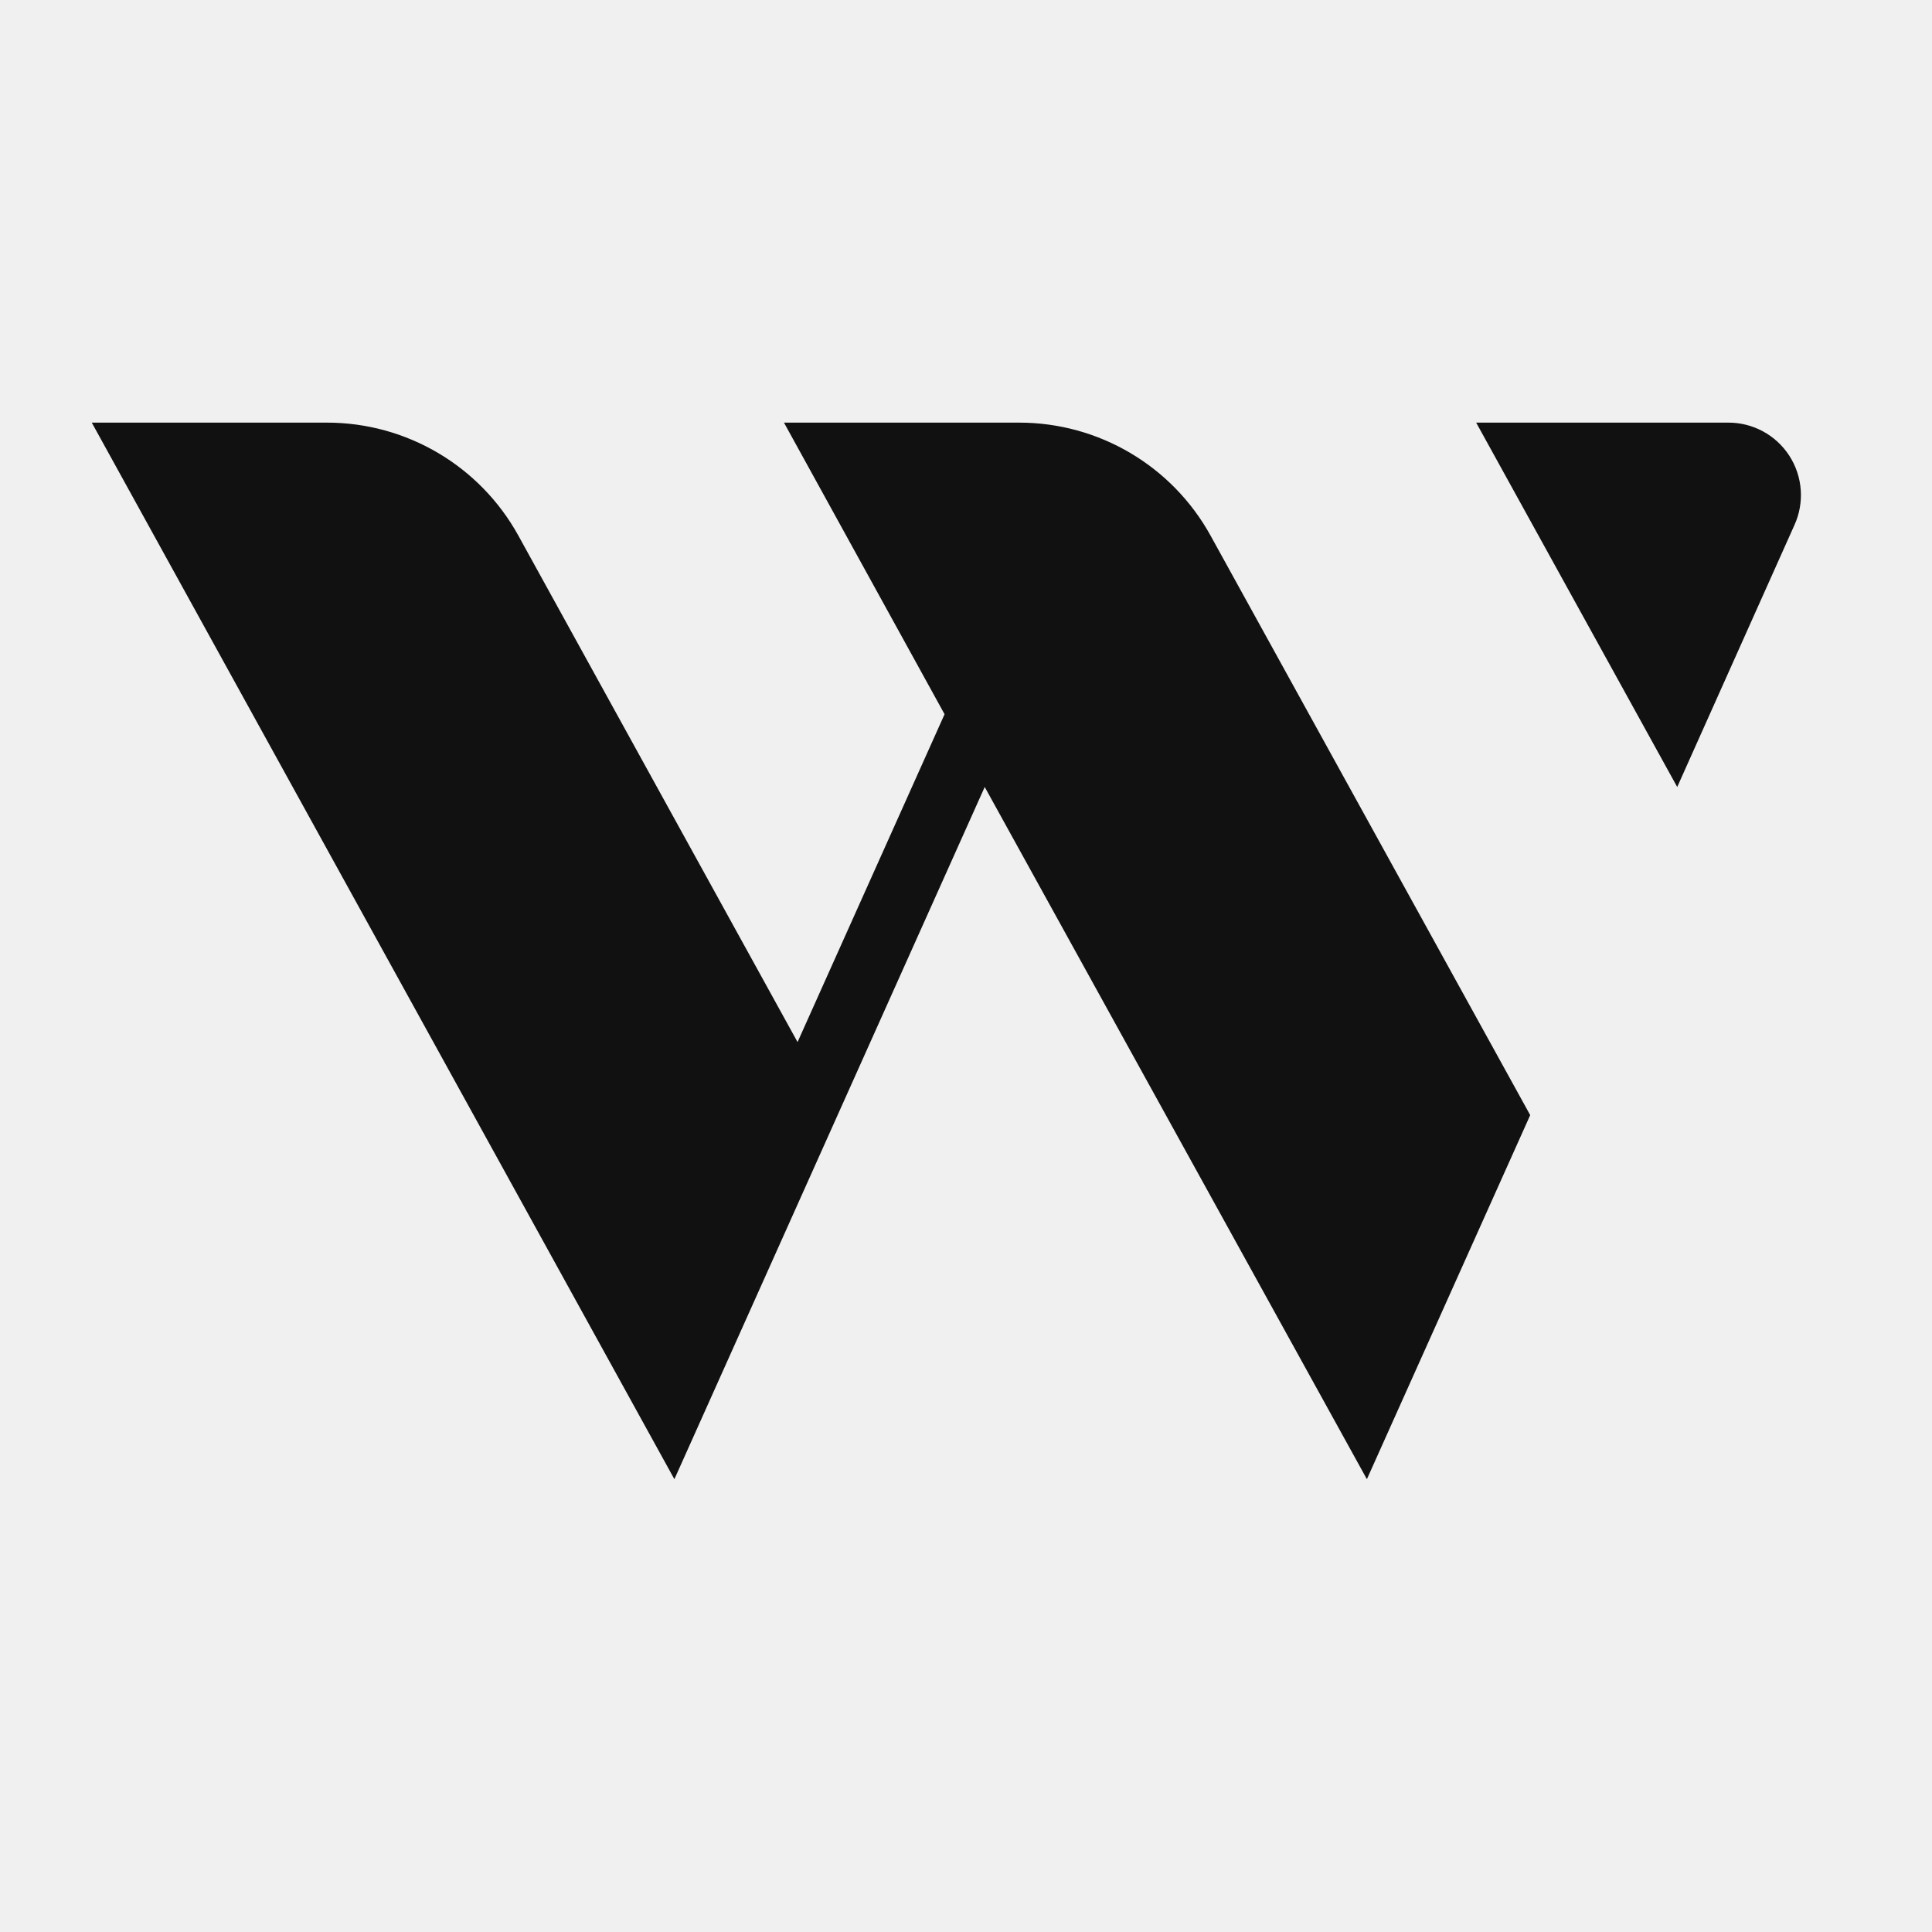
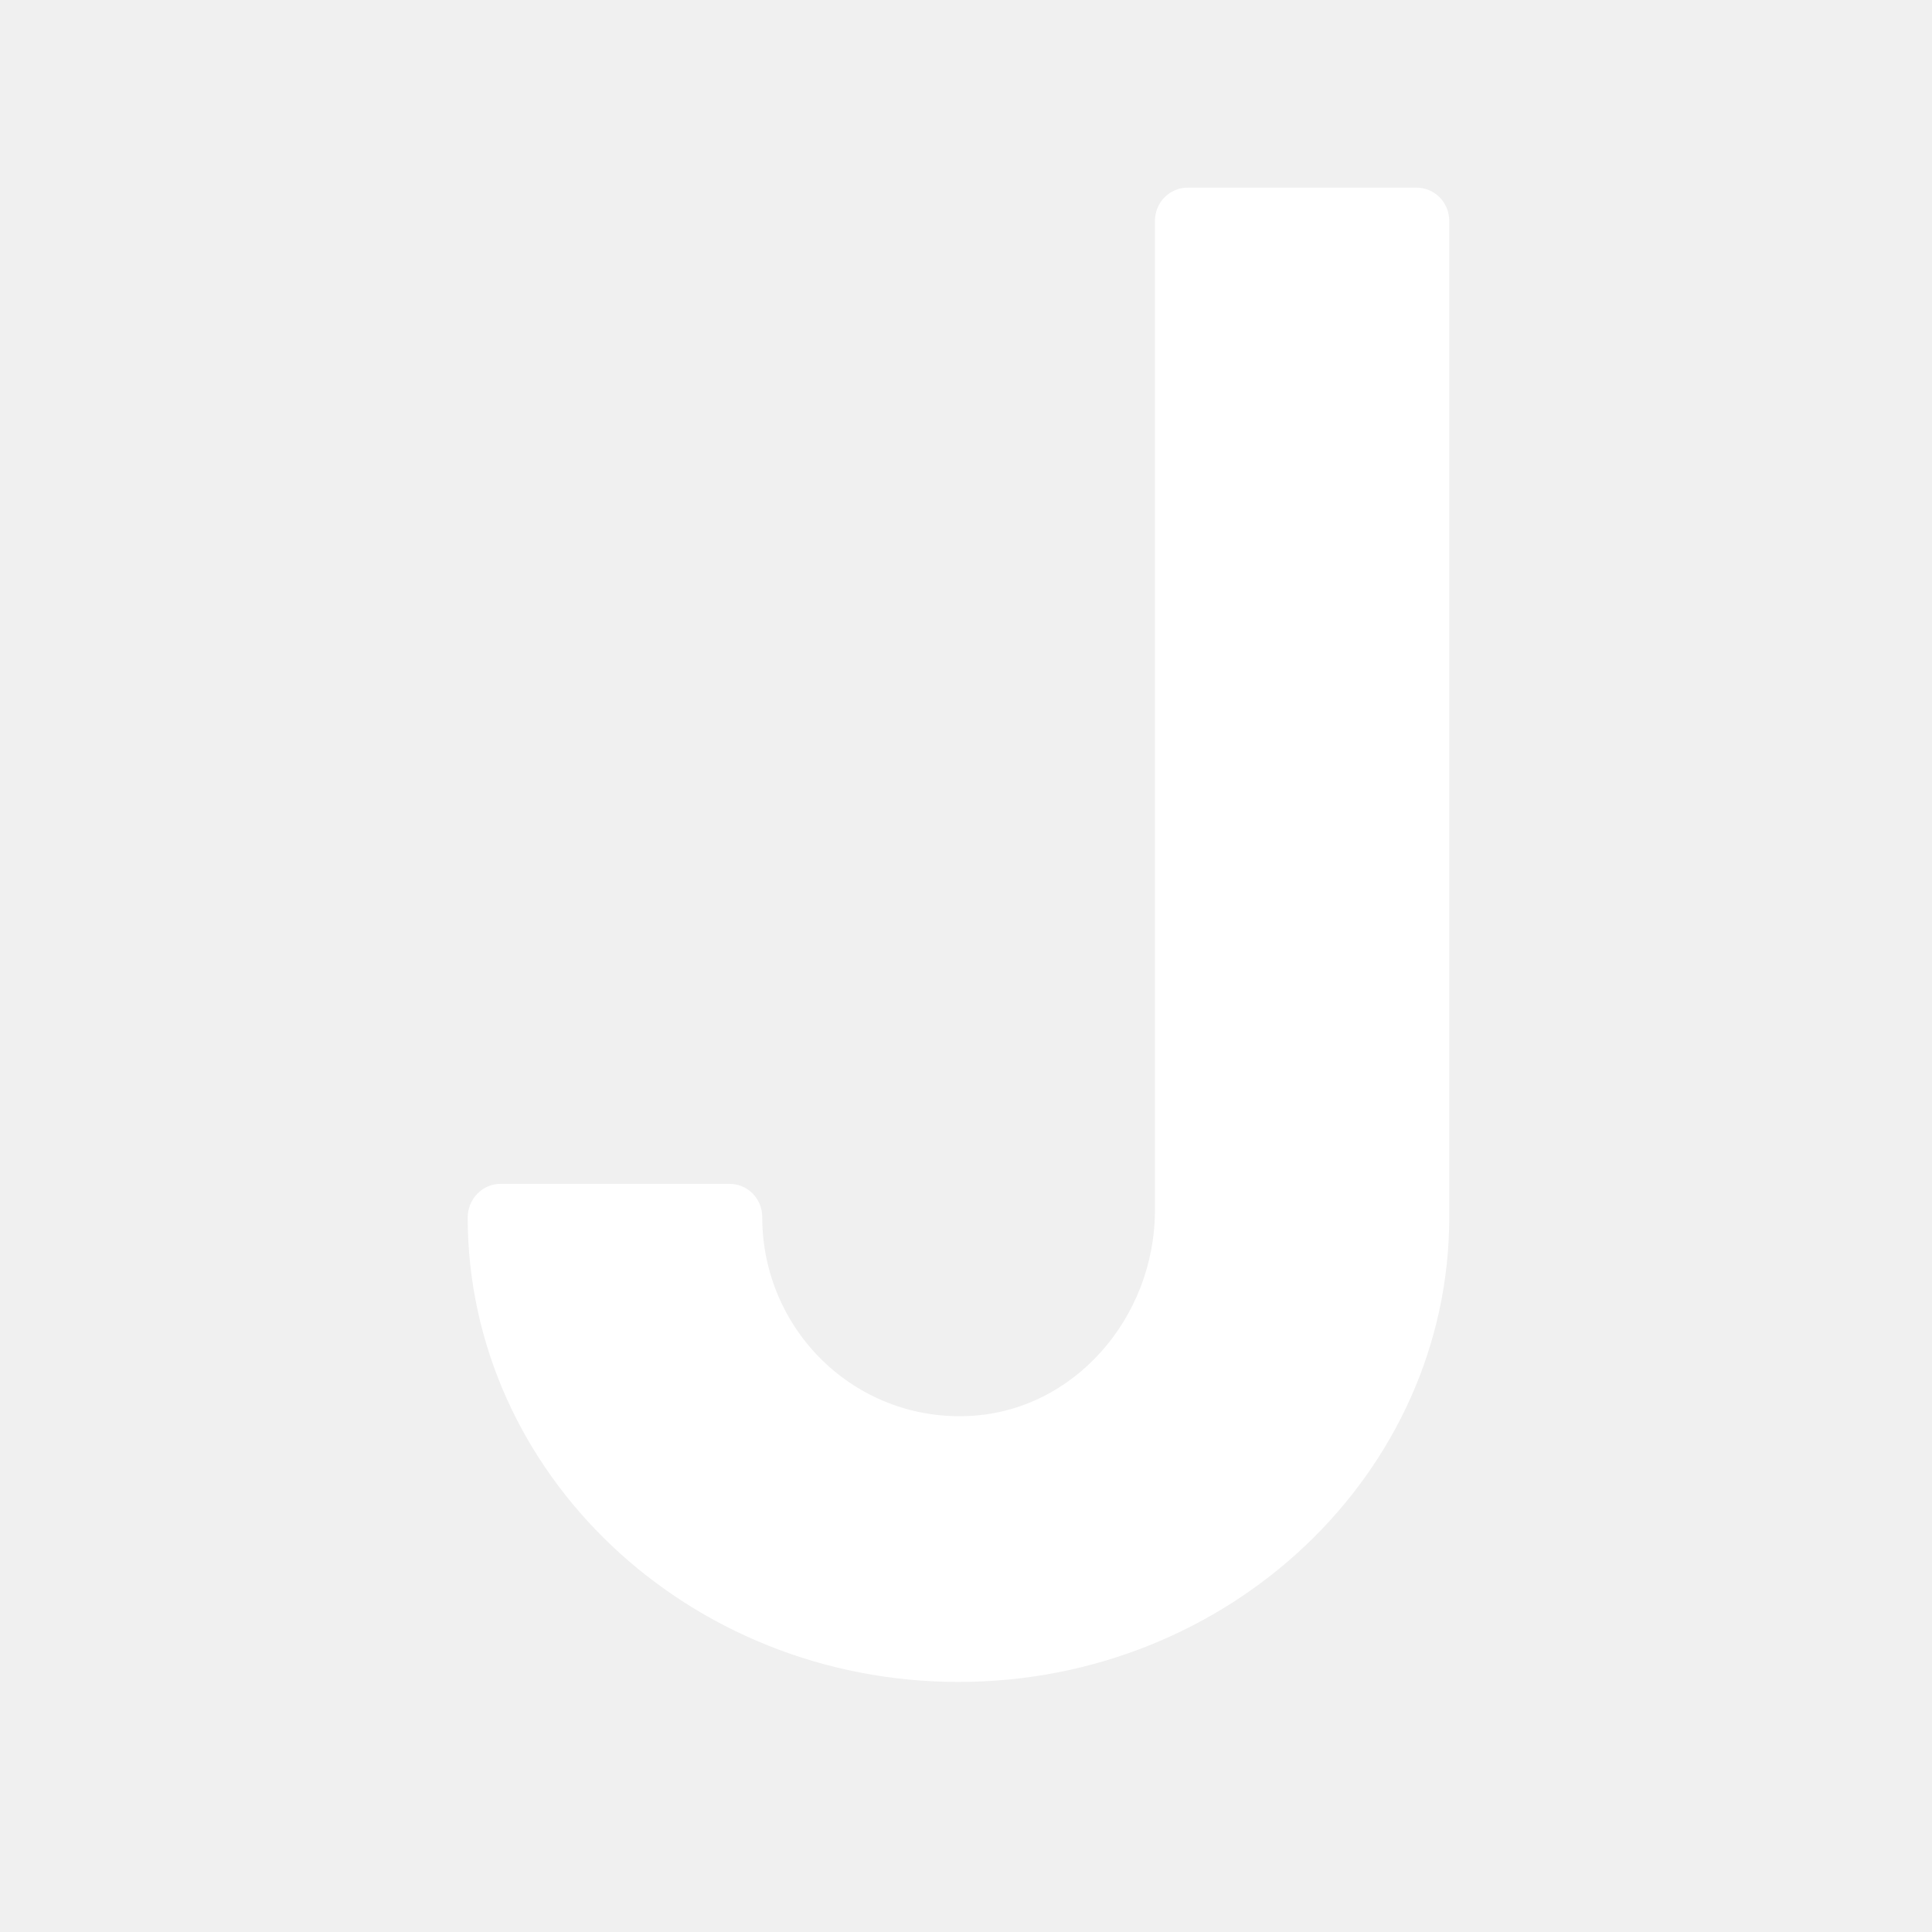
- <svg xmlns="http://www.w3.org/2000/svg" width="64" height="64" viewBox="0 0 64 64">
-   <style>
-     #favicon {
-       fill: #111;
-       @media (prefers-color-scheme: dark) {
-         fill: #fff;
-       }
-     }
-   </style>
-   <path id="favicon" d="M3.03 14h7.8a7.24 7.24 0 0 1 6.34 3.74l9.25 16.78 4.87-10.86L25.97 14h7.79a7.24 7.24 0 0 1 6.34 3.74l10.59 19.2L45.28 49 32.62 26.07 22.34 49 3.04 14Zm56.41 3.4a2.4 2.4 0 0 0-2.2-3.4H48.9l6.66 12.07 3.88-8.67Z" />
+ <svg xmlns="http://www.w3.org/2000/svg" width="40" zoomAndPan="magnify" viewBox="0 0 30 30" height="40" preserveAspectRatio="xMidYMid meet" version="1.0">
+   <defs>
+     <clipPath id="id1">
+       <path d="M 7.262 2.902 L 22.504 2.902 L 22.504 26.129 L 7.262 26.129 Z M 7.262 2.902 " clip-rule="nonzero" />
+     </clipPath>
+   </defs>
+   <g clip-path="url(#id1)">
+     <path fill="rgb(100%, 100%, 100%)" d="M 21.996 2.914 L 18.441 2.914 C 18.16 2.914 17.934 3.145 17.934 3.43 L 17.934 18.789 C 17.934 20.465 16.668 21.926 15.023 21.988 C 13.273 22.059 11.836 20.652 11.836 18.898 C 11.836 18.613 11.609 18.383 11.328 18.383 L 7.77 18.383 C 7.488 18.383 7.262 18.621 7.262 18.91 C 7.27 22.883 10.684 26.117 14.883 26.117 C 19.086 26.117 22.504 22.879 22.504 18.898 L 22.504 3.43 C 22.504 3.145 22.277 2.914 21.996 2.914 Z M 21.996 2.914 " fill-opacity="1" fill-rule="nonzero" />
+   </g>
</svg>
